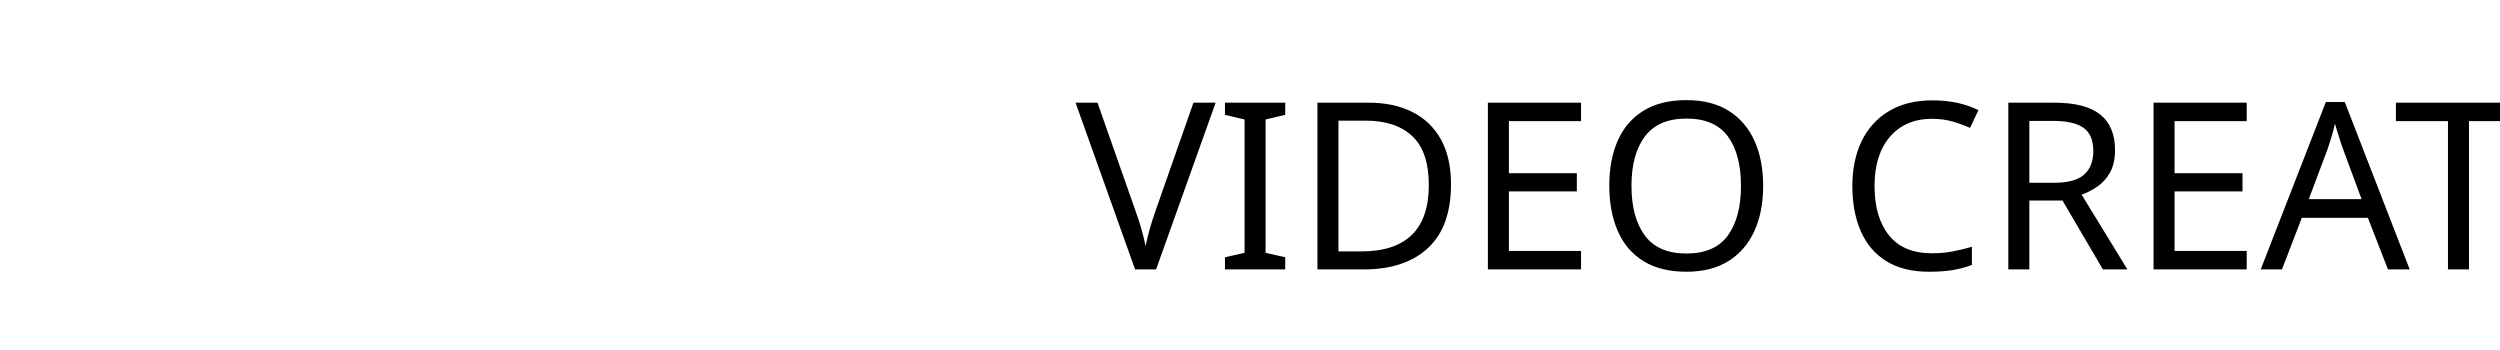
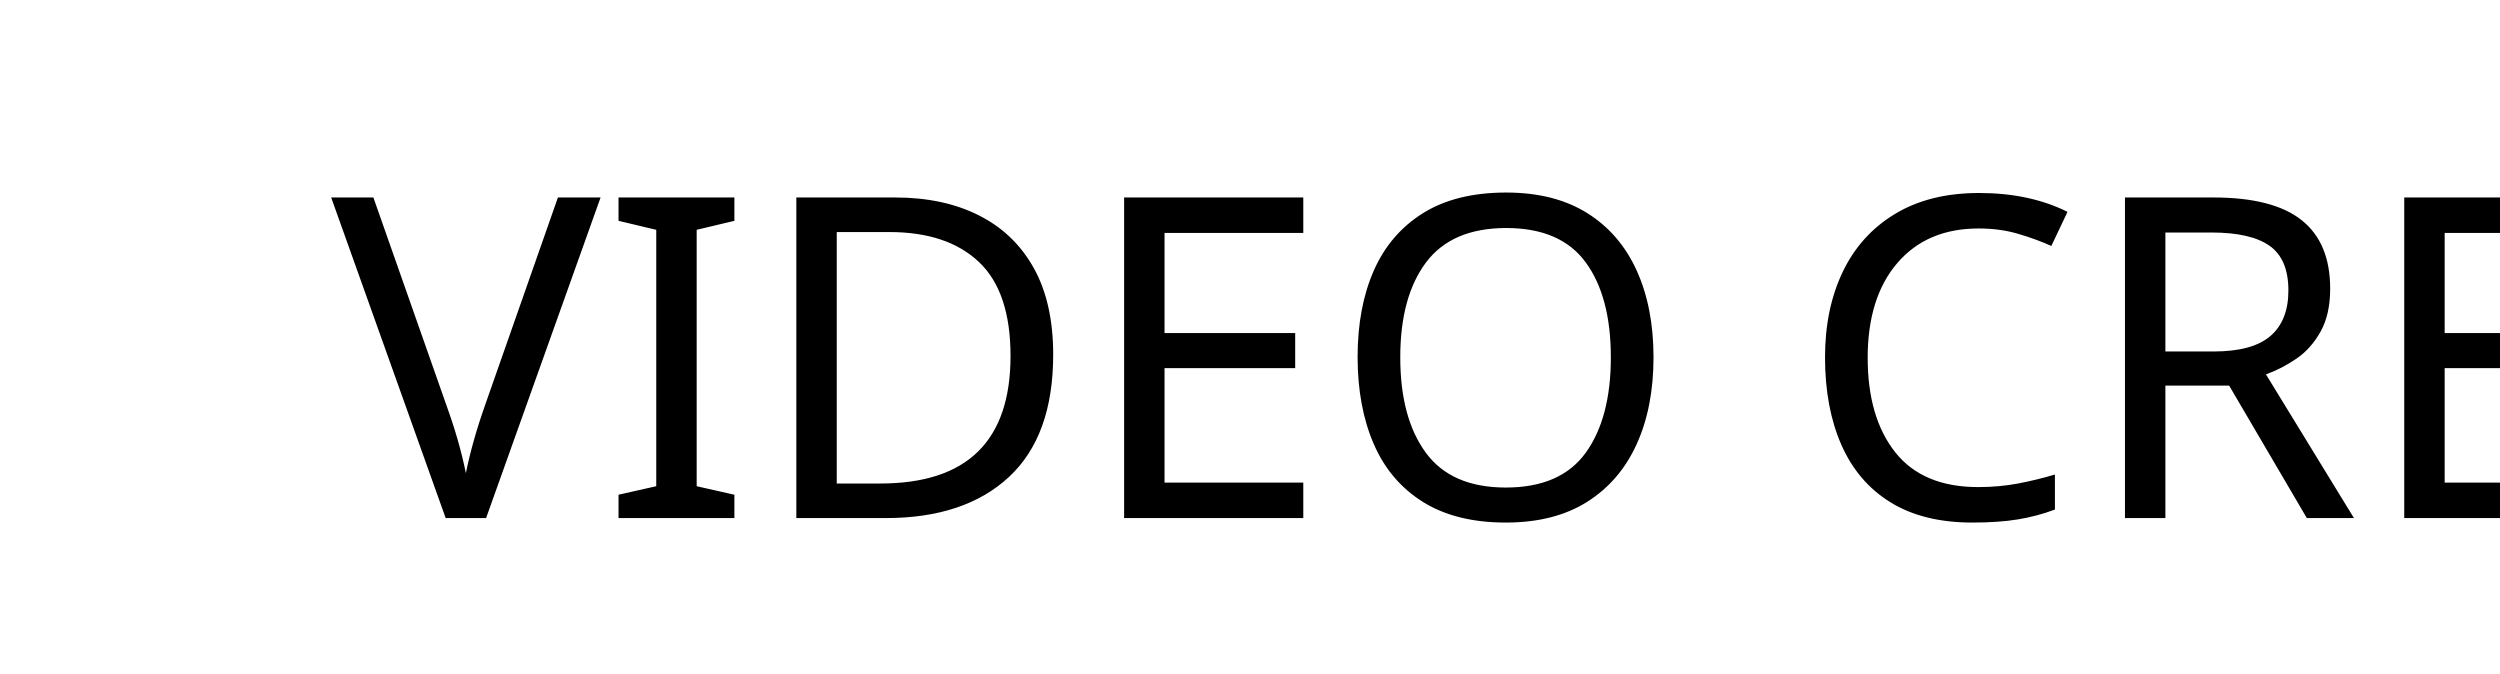
- <svg xmlns="http://www.w3.org/2000/svg" version="1.1" id="レイヤー_1" x="0px" y="0px" width="500px" height="70px" viewBox="0 0 500 300" style="enable-background:new 0 0 500 300;" xml:space="preserve">
+ <svg xmlns="http://www.w3.org/2000/svg" version="1.1" id="レイヤー_1" x="0px" y="0px" width="260px" height="70px" viewBox="260 0 500 300" style="enable-background:new 0 0 500 300;" xml:space="preserve">
  <style type="text/css">
	.st0{font-family:'AmericanOak-Serif';}
	.st1{font-size:200.131px;}
	.st2{display:none;enable-background:new    ;}
	.st3{display:inline;}
	.st4{font-size:103.796px;}
	.st5{display:none;}
</style>
  <text transform="matrix(1 0 0 1 100.4673 230.9121)" class="st0 st1">VIDEO CREATORS</text>
  <g class="st2">
    <path class="st3" d="M57.9,115.8v0.8c0,0.3-0.1,0.4-0.4,0.4h-0.4c-0.8,0-1.5,0.3-2.1,0.9c-0.6,0.6-1,1.3-1.1,2.2l-9.3,52.8h-6.9   l-9.4-53.4c-0.2-0.8-0.6-1.4-1.2-1.8c-0.6-0.4-1.2-0.7-2-0.7h-0.2c-0.3,0-0.4-0.1-0.4-0.4v-0.8c0-0.3,0.1-0.4,0.4-0.4h16.4   c0.3,0,0.4,0.1,0.4,0.4v0.8c0,0.3-0.1,0.4-0.4,0.4h-0.6c-1.1,0-1.7,0.7-1.7,2.1c0,0.4,0,0.7,0.1,0.8l6.4,36.3l6.3-36.2   c0.1-0.9-0.1-1.6-0.7-2.1c-0.6-0.5-1.3-0.8-2.2-0.8h-0.4c-0.3,0-0.4-0.1-0.4-0.4v-0.8c0-0.3,0.1-0.4,0.4-0.4h9.2   C57.7,115.4,57.9,115.6,57.9,115.8z" />
    <path class="st3" d="M73.3,117.8c-0.4,0.5-0.6,1.1-0.6,2v48.8c0,0.8,0.2,1.5,0.6,2s1,0.7,1.8,0.7h0.4c0.3,0,0.4,0.1,0.4,0.4v0.8   c0,0.3-0.1,0.4-0.4,0.4H59.9c-0.3,0-0.4-0.1-0.4-0.4v-0.8c0-0.3,0.1-0.4,0.4-0.4h0.4c0.8,0,1.4-0.2,1.8-0.7s0.6-1.1,0.6-2v-48.8   c0-0.8-0.2-1.5-0.6-2c-0.4-0.5-1-0.7-1.8-0.7h-0.4c-0.3,0-0.4-0.1-0.4-0.4v-0.8c0-0.3,0.1-0.4,0.4-0.4h15.6c0.3,0,0.4,0.1,0.4,0.4   v0.8c0,0.3-0.1,0.4-0.4,0.4h-0.4C74.3,117.1,73.7,117.3,73.3,117.8z" />
    <path class="st3" d="M105.3,119.6c2.2,2.8,3.9,6.4,5.1,10.8c1.1,4.5,1.7,9.2,1.7,14.2c0,4.9-0.6,9.6-1.7,13.9   c-1.1,4.3-2.8,7.8-5,10.5c-2.2,2.7-4.9,4-8.1,4H80.5c-0.3,0-0.4-0.1-0.4-0.4v-0.8c0-0.3,0.1-0.4,0.4-0.4h0.4c0.8,0,1.4-0.2,1.8-0.7   s0.6-1.1,0.6-2v-48.8c0-0.8-0.2-1.5-0.6-2c-0.4-0.5-1-0.7-1.8-0.7h-0.4c-0.3,0-0.4-0.1-0.4-0.4v-0.8c0-0.3,0.1-0.4,0.4-0.4h16.8   C100.4,115.4,103.1,116.8,105.3,119.6z M101,163.7c0.8-5.1,1.3-11.2,1.3-18.3c0-7.6-0.4-14.2-1.3-19.8c-0.9-5.7-2.1-8.5-3.6-8.5   h-4.1v54.2h4.1C98.9,171.3,100.1,168.7,101,163.7z" />
    <path class="st3" d="M147,115.8v7.9c0,0.3-0.1,0.4-0.4,0.4h-0.8c-0.3,0-0.4-0.1-0.4-0.4v-0.1c0-2.1-0.6-3.7-1.7-4.8   s-2.8-1.7-4.8-1.7h-4.9c-0.8,0-1.4,0.2-1.8,0.7c-0.4,0.5-0.6,1.1-0.6,2v22.8h1.9c2.1,0,3.7-0.6,4.8-1.8c1.1-1.2,1.7-2.8,1.7-4.8   V136c0-0.3,0.1-0.4,0.4-0.4h0.8c0.3,0,0.4,0.1,0.4,0.4v14.9c0,0.3-0.1,0.4-0.4,0.4h-0.8c-0.3,0-0.4-0.1-0.4-0.4v-0.1   c0-2.1-0.6-3.7-1.7-4.8c-1.1-1.2-2.8-1.7-4.8-1.7h-1.9v24.3c0,0.8,0.2,1.5,0.6,2s1,0.7,1.8,0.7h4.9c2.1,0,3.7-0.6,4.8-1.8   c1.1-1.2,1.7-2.8,1.7-4.8v-0.1c0-0.3,0.1-0.4,0.4-0.4h0.8c0.3,0,0.4,0.1,0.4,0.4v7.9c0,0.3-0.1,0.4-0.4,0.4h-27.9   c-0.3,0-0.4-0.1-0.4-0.4v-0.8c0-0.3,0.1-0.4,0.4-0.4h0.4c0.8,0,1.4-0.2,1.8-0.7s0.6-1.1,0.6-2v-48.8c0-0.8-0.2-1.5-0.6-2   c-0.4-0.5-1-0.7-1.8-0.7h-0.4c-0.3,0-0.4-0.1-0.4-0.4v-0.8c0-0.3,0.1-0.4,0.4-0.4h27.9C146.9,115.4,147,115.6,147,115.8z" />
    <path class="st3" d="M155.8,170.3c-2.6-2.2-3.9-5.1-3.9-8.9v-34.5c0-3.7,1.3-6.7,3.9-8.9c2.6-2.2,6.1-3.3,10.6-3.3   c4.5,0,8,1.1,10.6,3.3c2.6,2.2,3.9,5.1,3.9,8.9v34.5c0,3.8-1.3,6.7-3.9,8.9c-2.6,2.2-6.1,3.2-10.6,3.2   C161.9,173.6,158.4,172.5,155.8,170.3z M171.1,161.4v-34.5c0-7-1.5-10.5-4.6-10.5c-3.1,0-4.7,3.5-4.7,10.5v34.5   c0,3.7,0.4,6.3,1.2,8c0.8,1.7,2,2.5,3.5,2.5C169.5,171.9,171.1,168.4,171.1,161.4z" />
    <path class="st3" d="M219.3,171.7c3.6,0,6.3-1.3,8.3-3.9c1.9-2.6,2.9-5.9,2.9-10c0-0.3,0.1-0.4,0.4-0.4h0.8c0.3,0,0.4,0.1,0.4,0.4   c0,2.5-0.4,5-1.3,7.3c-0.9,2.4-2.3,4.3-4.2,5.9s-4.4,2.3-7.3,2.3c-4.5,0-8.1-1.1-10.7-3.2c-2.6-2.2-3.9-5.1-3.9-8.9v-34   c0-3.8,1.3-6.7,3.9-8.9c2.6-2.2,6.1-3.2,10.7-3.2c1.6,0,2.9,0.2,3.9,0.5c1,0.4,2,0.9,3.2,1.5c0.4,0.3,0.8,0.5,1.2,0.7   c0.4,0.2,0.8,0.3,1.2,0.3c0.5,0,0.9-0.2,1.2-0.6s0.5-1,0.5-1.7c0-0.3,0.1-0.4,0.4-0.4h0.8c0.3,0,0.4,0.1,0.4,0.4v14.8   c0,0.3-0.1,0.4-0.4,0.4h-0.8c-0.3,0-0.4-0.1-0.4-0.4c0-2.6-0.5-4.9-1.4-7.1c-1-2.1-2.3-3.8-4-5c-1.7-1.2-3.6-1.8-5.7-1.8   c-3.1,0-4.7,3.5-4.7,10.5v34C214.6,168.2,216.1,171.7,219.3,171.7z" />
    <path class="st3" d="M273,171.7v0.8c0,0.3-0.1,0.4-0.4,0.4H257c-0.3,0-0.4-0.1-0.4-0.4v-0.8c0-0.3,0.1-0.4,0.4-0.4h0.4   c0.5,0,0.9-0.2,1.2-0.5c0.3-0.3,0.4-0.7,0.4-1.3c0-0.4-0.1-0.9-0.2-1.4l-9.4-22.4v22.8c0,0.8,0.2,1.5,0.6,2c0.4,0.5,1,0.7,1.8,0.7   h0.4c0.3,0,0.4,0.1,0.4,0.4v0.8c0,0.3-0.1,0.4-0.4,0.4h-15.6c-0.3,0-0.4-0.1-0.4-0.4v-0.8c0-0.3,0.1-0.4,0.4-0.4h0.4   c0.8,0,1.4-0.2,1.8-0.7c0.4-0.5,0.6-1.1,0.6-2v-48.8c0-0.8-0.2-1.5-0.6-2c-0.4-0.5-1-0.7-1.8-0.7h-0.4c-0.3,0-0.4-0.1-0.4-0.4v-0.8   c0-0.3,0.1-0.4,0.4-0.4h16c3.7,0,6.8,0.7,9.4,2.1c2.6,1.4,4.5,3.2,5.8,5.5c1.3,2.2,2,4.7,2,7.2c0,3.2-1,6.1-3,8.9   c-2,2.7-4.8,4.7-8.4,5.7l10.8,24.9c0.8,1,1.8,1.6,3,1.6h0.4C272.8,171.3,273,171.4,273,171.7z M249.3,117.1v27h2.5   c2.5,0,4.5-1.4,6-4.3c1.5-2.9,2.2-6.2,2.2-10c0-3.5-0.6-6.5-1.9-9c-1.3-2.5-3.1-3.7-5.4-3.7H249.3z" />
    <path class="st3" d="M303.4,115.8v7.9c0,0.3-0.1,0.4-0.4,0.4h-0.8c-0.3,0-0.4-0.1-0.4-0.4v-0.1c0-2.1-0.6-3.7-1.7-4.8   c-1.2-1.1-2.8-1.7-4.8-1.7h-4.9c-0.8,0-1.4,0.2-1.8,0.7c-0.4,0.5-0.6,1.1-0.6,2v22.8h1.9c2.1,0,3.7-0.6,4.8-1.8   c1.1-1.2,1.7-2.8,1.7-4.8V136c0-0.3,0.1-0.4,0.4-0.4h0.8c0.3,0,0.4,0.1,0.4,0.4v14.9c0,0.3-0.1,0.4-0.4,0.4h-0.8   c-0.3,0-0.4-0.1-0.4-0.4v-0.1c0-2.1-0.6-3.7-1.7-4.8c-1.2-1.2-2.8-1.7-4.8-1.7h-1.9v24.3c0,0.8,0.2,1.5,0.6,2   c0.4,0.5,1,0.7,1.8,0.7h4.9c2.1,0,3.7-0.6,4.8-1.8c1.1-1.2,1.7-2.8,1.7-4.8v-0.1c0-0.3,0.1-0.4,0.4-0.4h0.8c0.3,0,0.4,0.1,0.4,0.4   v7.9c0,0.3-0.1,0.4-0.4,0.4H275c-0.3,0-0.4-0.1-0.4-0.4v-0.8c0-0.3,0.1-0.4,0.4-0.4h0.4c0.8,0,1.4-0.2,1.8-0.7   c0.4-0.5,0.6-1.1,0.6-2v-48.8c0-0.8-0.2-1.5-0.6-2c-0.4-0.5-1-0.7-1.8-0.7H275c-0.3,0-0.4-0.1-0.4-0.4v-0.8c0-0.3,0.1-0.4,0.4-0.4   H303C303.2,115.4,303.4,115.6,303.4,115.8z" />
    <path class="st3" d="M339,171.7v0.8c0,0.3-0.1,0.4-0.4,0.4h-16.4c-0.3,0-0.4-0.1-0.4-0.4v-0.8c0-0.3,0.1-0.4,0.4-0.4h0.6   c1.1,0,1.7-0.7,1.7-2.1c0-0.4,0-0.7-0.1-0.8l-1.6-9.3h-9.4l-1.7,9.4c-0.1,0.3-0.1,0.7-0.1,1.1c0,0.5,0.1,0.9,0.3,1.2   c0.2,0.2,0.6,0.4,1.2,0.4h0.4c0.3,0,0.4,0.1,0.4,0.4v0.8c0,0.3-0.1,0.4-0.4,0.4h-7.6c-0.3,0-0.4-0.1-0.4-0.4v-0.8   c0-0.3,0.1-0.4,0.4-0.4h0.4c0.8,0,1.5-0.3,2.1-0.9c0.6-0.6,1-1.3,1.2-2.2l9.3-52.8h6.9l9.4,53.4c0.2,0.8,0.6,1.4,1.2,1.8   c0.6,0.4,1.2,0.7,2,0.7h0.2C338.9,171.3,339,171.4,339,171.7z M322.4,157.1l-4.4-25l-4.4,25H322.4z" />
    <path class="st3" d="M372.3,115.8v7.9c0,0.3-0.1,0.4-0.4,0.4H371c-0.3,0-0.4-0.1-0.4-0.4v-0.1c0-2.1-0.6-3.7-1.7-4.8   c-1.2-1.1-2.8-1.7-4.8-1.7h-0.8c-0.8,0-1.4,0.2-1.8,0.7c-0.4,0.5-0.6,1.1-0.6,2v48.8c0,0.8,0.2,1.5,0.6,2c0.4,0.5,1,0.7,1.8,0.7   h0.4c0.3,0,0.4,0.1,0.4,0.4v0.8c0,0.3-0.1,0.4-0.4,0.4H348c-0.3,0-0.4-0.1-0.4-0.4v-0.8c0-0.3,0.1-0.4,0.4-0.4h0.4   c0.8,0,1.4-0.2,1.8-0.7c0.4-0.5,0.6-1.1,0.6-2v-48.8c0-0.8-0.2-1.5-0.6-2c-0.4-0.5-1-0.7-1.8-0.7h-0.8c-2,0-3.6,0.6-4.8,1.7   c-1.2,1.1-1.8,2.8-1.8,4.8v0.1c0,0.3-0.1,0.4-0.4,0.4h-0.8c-0.3,0-0.4-0.1-0.4-0.4v-7.9c0-0.3,0.1-0.4,0.4-0.4h32   C372.1,115.4,372.3,115.6,372.3,115.8z" />
    <path class="st3" d="M378.6,170.3c-2.6-2.2-3.9-5.1-3.9-8.9v-34.5c0-3.7,1.3-6.7,3.9-8.9c2.6-2.2,6.1-3.3,10.6-3.3   c4.5,0,8,1.1,10.6,3.3c2.6,2.2,3.9,5.1,3.9,8.9v34.5c0,3.8-1.3,6.7-3.9,8.9c-2.6,2.2-6.1,3.2-10.6,3.2   C384.7,173.6,381.2,172.5,378.6,170.3z M393.9,161.4v-34.5c0-7-1.5-10.5-4.6-10.5c-3.1,0-4.7,3.5-4.7,10.5v34.5   c0,3.7,0.4,6.3,1.2,8c0.8,1.7,2,2.5,3.5,2.5C392.3,171.9,393.9,168.4,393.9,161.4z" />
    <path class="st3" d="M444.6,171.7v0.8c0,0.3-0.1,0.4-0.4,0.4h-15.6c-0.3,0-0.4-0.1-0.4-0.4v-0.8c0-0.3,0.1-0.4,0.4-0.4h0.4   c0.5,0,0.9-0.2,1.2-0.5c0.3-0.3,0.4-0.7,0.4-1.3c0-0.4-0.1-0.9-0.2-1.4l-9.4-22.4v22.8c0,0.8,0.2,1.5,0.6,2c0.4,0.5,1,0.7,1.8,0.7   h0.4c0.3,0,0.4,0.1,0.4,0.4v0.8c0,0.3-0.1,0.4-0.4,0.4h-15.6c-0.3,0-0.4-0.1-0.4-0.4v-0.8c0-0.3,0.1-0.4,0.4-0.4h0.4   c0.8,0,1.4-0.2,1.8-0.7c0.4-0.5,0.6-1.1,0.6-2v-48.8c0-0.8-0.2-1.5-0.6-2c-0.4-0.5-1-0.7-1.8-0.7h-0.4c-0.3,0-0.4-0.1-0.4-0.4v-0.8   c0-0.3,0.1-0.4,0.4-0.4h16c3.7,0,6.8,0.7,9.4,2.1c2.6,1.4,4.5,3.2,5.8,5.5c1.3,2.2,2,4.7,2,7.2c0,3.2-1,6.1-3,8.9   c-2,2.7-4.8,4.7-8.4,5.7l10.8,24.9c0.8,1,1.8,1.6,3,1.6h0.4C444.5,171.3,444.6,171.4,444.6,171.7z M421,117.1v27h2.5   c2.5,0,4.5-1.4,6-4.3c1.5-2.9,2.2-6.2,2.2-10c0-3.5-0.6-6.5-1.9-9c-1.3-2.5-3.1-3.7-5.4-3.7H421z" />
    <path class="st3" d="M454.6,130c1.5,1.9,3.7,4.4,6.8,7.4c2.6,2.6,4.7,4.8,6.3,6.6c1.6,1.8,3,3.9,4.1,6.2c1.1,2.3,1.7,4.7,1.7,7.2   c0,2.6-0.5,5.1-1.6,7.5c-1,2.4-2.6,4.4-4.8,6s-4.7,2.4-7.8,2.4c-1.2,0-2.2-0.2-3.1-0.5c-0.9-0.3-1.9-0.8-3-1.4   c-1.2-0.7-2.1-1.1-2.8-1.1s-1.1,0.2-1.4,0.6c-0.3,0.4-0.4,0.9-0.4,1.5c0,0.3-0.1,0.4-0.4,0.4h-0.8c-0.3,0-0.4-0.1-0.4-0.4v-15.6   c0-0.3,0.1-0.4,0.4-0.4h0.8c0.3,0,0.4,0.1,0.4,0.4c0,2.1,0.5,4.4,1.5,6.7c1,2.3,2.3,4.3,4,5.8c1.7,1.5,3.4,2.3,5.3,2.3   c1.2,0,2.4-0.3,3.7-1c1.2-0.7,2.3-1.6,3.1-2.8c0.8-1.2,1.2-2.5,1.2-4.1c0-2-0.7-4-2.2-6c-1.5-2-3.7-4.6-6.8-7.8   c-2.6-2.7-4.7-5.1-6.3-7c-1.6-1.9-3-4.1-4.1-6.4c-1.1-2.4-1.7-4.8-1.7-7.3c0-4.3,1.2-7.7,3.5-10.4c2.3-2.7,5.4-4,9.2-4   c1.7,0,3.1,0.2,4.1,0.7c1.1,0.4,2.2,1.1,3.3,1.9c1,0.8,1.8,1.2,2.5,1.2s1.1-0.2,1.4-0.6c0.3-0.4,0.4-0.9,0.4-1.5v-0.4   c0-0.3,0.1-0.4,0.4-0.4h0.8c0.3,0,0.4,0.1,0.4,0.4V131c0,0.3-0.1,0.4-0.4,0.4h-0.8c-0.3,0-0.4-0.1-0.4-0.4v-0.4   c0-2.4-0.6-4.7-1.7-6.8c-1.1-2.1-2.6-3.9-4.5-5.2c-1.8-1.3-3.7-2-5.5-2c-2.1,0-3.7,0.7-4.8,2c-1.2,1.3-1.7,3.1-1.7,5.5   C452.4,126.1,453.2,128,454.6,130z" />
  </g>
  <text transform="matrix(1 0 0 1 6.7809 182.4945)" class="st2 st0 st4">FILM STORAGE</text>
  <g class="st5">
    <path class="st3" d="M45.2,110.4v10c0,0.3-0.2,0.5-0.5,0.5h-1c-0.3,0-0.5-0.2-0.5-0.5v-0.1c0-2.6-0.7-4.7-2.2-6.1s-3.5-2.2-6.1-2.2   h-6.2c-1,0-1.8,0.3-2.3,0.9s-0.8,1.5-0.8,2.5v30.9H28c2.6,0,4.7-0.7,6.1-2.2c1.5-1.5,2.2-3.5,2.2-6.1v-0.1c0-0.3,0.2-0.5,0.5-0.5h1   c0.3,0,0.5,0.2,0.5,0.5v18.9c0,0.3-0.2,0.5-0.5,0.5h-1c-0.3,0-0.5-0.2-0.5-0.5v-0.1c0-2.6-0.7-4.7-2.2-6.1s-3.5-2.2-6.1-2.2h-2.4   V177c0,1,0.3,1.9,0.8,2.5s1.3,0.9,2.3,0.9h0.5c0.3,0,0.5,0.2,0.5,0.5v1c0,0.3-0.2,0.5-0.5,0.5H9.4c-0.3,0-0.5-0.2-0.5-0.5v-1   c0-0.3,0.2-0.5,0.5-0.5h0.5c1,0,1.8-0.3,2.3-0.9c0.5-0.6,0.8-1.5,0.8-2.5v-61.7c0-1-0.3-1.9-0.8-2.5s-1.3-0.9-2.3-0.9H9.4   c-0.3,0-0.5-0.2-0.5-0.5v-1c0-0.3,0.2-0.5,0.5-0.5h35.3C45,109.8,45.2,110,45.2,110.4z" />
    <path class="st3" d="M67.8,112.8c-0.5,0.6-0.8,1.5-0.8,2.5V177c0,1,0.3,1.9,0.8,2.5s1.3,0.9,2.3,0.9h0.5c0.3,0,0.5,0.2,0.5,0.5v1   c0,0.3-0.2,0.5-0.5,0.5H50.9c-0.3,0-0.5-0.2-0.5-0.5v-1c0-0.3,0.2-0.5,0.5-0.5h0.5c1,0,1.8-0.3,2.3-0.9c0.5-0.6,0.8-1.5,0.8-2.5   v-61.7c0-1-0.3-1.9-0.8-2.5s-1.3-0.9-2.3-0.9h-0.5c-0.3,0-0.5-0.2-0.5-0.5v-1c0-0.3,0.2-0.5,0.5-0.5h19.7c0.3,0,0.5,0.2,0.5,0.5v1   c0,0.3-0.2,0.5-0.5,0.5h-0.5C69.1,111.9,68.3,112.2,67.8,112.8z" />
    <path class="st3" d="M107.5,172v10c0,0.3-0.2,0.5-0.5,0.5H75.8c-0.3,0-0.5-0.2-0.5-0.5v-1c0-0.3,0.2-0.5,0.5-0.5h0.5   c1,0,1.8-0.3,2.3-0.9c0.5-0.6,0.8-1.5,0.8-2.5v-61.7c0-1-0.3-1.9-0.8-2.5s-1.3-0.9-2.3-0.9h-0.5c-0.3,0-0.5-0.2-0.5-0.5v-1   c0-0.3,0.2-0.5,0.5-0.5h19.7c0.3,0,0.5,0.2,0.5,0.5v1c0,0.3-0.2,0.5-0.5,0.5H95c-1,0-1.8,0.3-2.3,0.9s-0.8,1.5-0.8,2.5V177   c0,1,0.3,1.9,0.8,2.5s1.3,0.9,2.3,0.9h2.1c2.6,0,4.7-0.7,6.1-2.2c1.5-1.5,2.2-3.5,2.2-6.1V172c0-0.3,0.2-0.5,0.5-0.5h1   C107.3,171.5,107.5,171.7,107.5,172z" />
    <path class="st3" d="M160.8,112.8c-0.5,0.6-0.8,1.5-0.8,2.5V177c0,1,0.3,1.9,0.8,2.5s1.3,0.9,2.3,0.9h0.5c0.3,0,0.5,0.2,0.5,0.5v1   c0,0.3-0.2,0.5-0.5,0.5h-19.7c-0.3,0-0.5-0.2-0.5-0.5v-1c0-0.3,0.2-0.5,0.5-0.5h0.5c1,0,1.8-0.3,2.3-0.9c0.5-0.6,0.8-1.5,0.8-2.5   v-55.5l-9.8,61h-9.3l-11.6-61.1V177c0,1,0.3,1.9,0.8,2.5s1.3,0.9,2.3,0.9h0.5c0.3,0,0.5,0.2,0.5,0.5v1c0,0.3-0.2,0.5-0.5,0.5h-9.3   c-0.3,0-0.5-0.2-0.5-0.5v-1c0-0.3,0.2-0.5,0.5-0.5h0.5c1,0,1.8-0.3,2.3-0.9c0.5-0.6,0.8-1.5,0.8-2.5v-61.7c0-1-0.3-1.9-0.8-2.5   s-1.3-0.9-2.3-0.9h-0.5c-0.3,0-0.5-0.2-0.5-0.5v-1c0-0.3,0.2-0.5,0.5-0.5h16l11,57.9l9.2-57.9h16.3c0.3,0,0.5,0.2,0.5,0.5v1   c0,0.3-0.2,0.5-0.5,0.5h-0.5C162.1,111.9,161.3,112.2,160.8,112.8z" />
    <path class="st3" d="M203.7,128.2c1.8,2.4,4.7,5.5,8.6,9.3c3.3,3.3,6,6,8,8.4c2,2.3,3.7,4.9,5.2,7.8s2.2,6,2.2,9.1   c0,3.3-0.7,6.4-2,9.5s-3.3,5.6-6,7.6s-6,3-9.9,3c-1.5,0-2.8-0.2-3.9-0.6c-1.1-0.4-2.4-1-3.8-1.8c-1.5-0.9-2.7-1.3-3.5-1.3   s-1.4,0.3-1.8,0.8c-0.3,0.5-0.5,1.2-0.5,1.9c0,0.3-0.2,0.5-0.5,0.5h-1c-0.3,0-0.5-0.2-0.5-0.5v-19.7c0-0.3,0.2-0.5,0.5-0.5h1   c0.3,0,0.5,0.2,0.5,0.5c0,2.7,0.6,5.5,1.9,8.5c1.2,2.9,2.9,5.4,5,7.3c2.1,1.9,4.3,2.9,6.7,2.9c1.5,0,3.1-0.4,4.6-1.2   c1.6-0.8,2.9-2,3.9-3.5s1.6-3.2,1.6-5.1c0-2.5-0.9-5-2.8-7.5c-1.8-2.5-4.7-5.8-8.6-9.8c-3.3-3.5-6-6.4-8-8.9s-3.7-5.2-5.2-8.1   c-1.5-3-2.2-6.1-2.2-9.2c0-5.4,1.5-9.8,4.4-13.1c2.9-3.4,6.8-5,11.7-5c2.1,0,3.9,0.3,5.2,0.8c1.3,0.6,2.8,1.3,4.2,2.4   c1.2,1,2.3,1.6,3.1,1.6s1.4-0.3,1.8-0.8c0.3-0.5,0.5-1.2,0.5-1.9v-0.5c0-0.3,0.2-0.5,0.5-0.5h1c0.3,0,0.5,0.2,0.5,0.5v18.7   c0,0.3-0.2,0.5-0.5,0.5h-1c-0.3,0-0.5-0.2-0.5-0.5V129c0-3-0.7-5.9-2.2-8.6s-3.3-4.9-5.7-6.5c-2.3-1.7-4.7-2.5-7-2.5   c-2.6,0-4.7,0.8-6.1,2.5c-1.5,1.7-2.2,4-2.2,7C201,123.3,201.9,125.8,203.7,128.2z" />
    <path class="st3" d="M272.3,110.4v10c0,0.3-0.2,0.5-0.5,0.5h-1c-0.3,0-0.5-0.2-0.5-0.5v-0.1c0-2.6-0.7-4.7-2.2-6.1   s-3.5-2.2-6.1-2.2h-1c-1,0-1.8,0.3-2.3,0.9s-0.8,1.5-0.8,2.5V177c0,1,0.3,1.9,0.8,2.5s1.3,0.9,2.3,0.9h0.5c0.3,0,0.5,0.2,0.5,0.5v1   c0,0.3-0.2,0.5-0.5,0.5h-19.7c-0.3,0-0.5-0.2-0.5-0.5v-1c0-0.3,0.2-0.5,0.5-0.5h0.5c1,0,1.8-0.3,2.3-0.9c0.5-0.6,0.8-1.5,0.8-2.5   v-61.7c0-1-0.3-1.9-0.8-2.5s-1.3-0.9-2.3-0.9h-1c-2.6,0-4.6,0.7-6.1,2.2s-2.2,3.5-2.2,6.1v0.1c0,0.3-0.2,0.5-0.5,0.5h-1   c-0.3,0-0.5-0.2-0.5-0.5v-10c0-0.3,0.2-0.5,0.5-0.5H272C272.1,109.8,272.3,110,272.3,110.4z" />
    <path class="st3" d="M280.3,179.2c-3.3-2.7-4.9-6.5-4.9-11.3v-43.6c0-4.7,1.6-8.4,4.9-11.2c3.3-2.8,7.8-4.2,13.4-4.2   s10.1,1.4,13.4,4.2c3.3,2.8,4.9,6.5,4.9,11.2V168c0,4.8-1.6,8.5-4.9,11.3c-3.3,2.7-7.7,4.1-13.3,4.1   C288,183.3,283.5,182,280.3,179.2z M299.6,168v-43.6c0-8.9-1.9-13.3-5.8-13.3s-5.9,4.4-5.9,13.3V168c0,4.6,0.5,8,1.5,10.1   s2.5,3.2,4.4,3.2C297.6,181.2,299.6,176.8,299.6,168z" />
    <path class="st3" d="M363.7,180.9v1c0,0.3-0.2,0.5-0.5,0.5h-19.7c-0.3,0-0.5-0.2-0.5-0.5v-1c0-0.3,0.2-0.5,0.5-0.5h0.5   c0.6,0,1.1-0.2,1.5-0.6c0.3-0.4,0.5-0.9,0.5-1.6c0-0.6-0.1-1.1-0.3-1.8l-11.8-28.3V177c0,1,0.3,1.9,0.8,2.5s1.3,0.9,2.3,0.9h0.5   c0.3,0,0.5,0.2,0.5,0.5v1c0,0.3-0.2,0.5-0.5,0.5h-19.7c-0.3,0-0.5-0.2-0.5-0.5v-1c0-0.3,0.2-0.5,0.5-0.5h0.5c1,0,1.8-0.3,2.3-0.9   c0.5-0.6,0.8-1.5,0.8-2.5v-61.7c0-1-0.3-1.9-0.8-2.5s-1.3-0.9-2.3-0.9h-0.5c-0.3,0-0.5-0.2-0.5-0.5v-1c0-0.3,0.2-0.5,0.5-0.5H338   c4.6,0,8.6,0.9,11.8,2.6c3.3,1.8,5.7,4.1,7.4,6.9c1.7,2.8,2.5,5.9,2.5,9.1c0,4-1.3,7.8-3.8,11.2c-2.5,3.5-6.1,5.9-10.6,7.3   l13.6,31.4c1,1.3,2.2,2,3.8,2h0.5C363.6,180.4,363.7,180.6,363.7,180.9z M333.8,111.9V146h3.1c3.2,0,5.7-1.8,7.5-5.4   c1.8-3.6,2.8-7.8,2.8-12.6c0-4.4-0.8-8.2-2.4-11.4c-1.6-3.1-3.9-4.7-6.9-4.7H333.8z" />
    <path class="st3" d="M405.7,180.9v1c0,0.3-0.2,0.5-0.5,0.5h-20.8c-0.3,0-0.5-0.2-0.5-0.5v-1c0-0.3,0.2-0.5,0.5-0.5h0.7   c1.5,0,2.2-0.9,2.2-2.6c0-0.5,0-0.8-0.1-1l-2.1-11.7h-11.9L371,177c-0.1,0.3-0.1,0.8-0.1,1.5s0.1,1.2,0.4,1.5s0.8,0.5,1.5,0.5h0.5   c0.3,0,0.5,0.2,0.5,0.5v1c0,0.3-0.2,0.5-0.5,0.5h-9.5c-0.3,0-0.5-0.2-0.5-0.5v-1c0-0.3,0.2-0.5,0.5-0.5h0.5c1,0,1.9-0.4,2.7-1.1   c0.8-0.7,1.2-1.6,1.5-2.8l11.7-66.7h8.7l11.9,67.5c0.3,1,0.8,1.7,1.5,2.3s1.6,0.8,2.5,0.8h0.3C405.5,180.4,405.7,180.6,405.7,180.9   z M384.7,162.5l-5.6-31.6l-5.5,31.6H384.7z" />
    <path class="st3" d="M450.1,151.5v1c0,0.3-0.2,0.5-0.5,0.5H449c-1,0-1.8,0.3-2.3,0.9c-0.5,0.6-0.8,1.5-0.8,2.5V168   c0,4.8-1.6,8.5-4.9,11.3c-3.3,2.7-7.7,4.1-13.3,4.1c-5.7,0-10.2-1.4-13.5-4.1c-3.3-2.7-4.9-6.5-4.9-11.3v-43.6   c0-4.8,1.6-8.5,4.9-11.3c3.3-2.7,7.7-4.1,13.5-4.1c2.1,0,3.8,0.2,5.1,0.5c1.3,0.3,2.6,0.8,3.9,1.3c0.2,0.1,0.6,0.2,1.2,0.5   c0.6,0.2,1.2,0.4,1.8,0.4c0.4,0,0.9-0.2,1.3-0.6c0.5-0.4,0.7-0.8,0.7-1.2c0-0.3,0.2-0.5,0.5-0.5h1c0.3,0,0.5,0.2,0.5,0.5v18.7   c0,0.3-0.2,0.5-0.5,0.5h-1c-0.3,0-0.5-0.2-0.5-0.5c0-3.3-0.6-6.2-1.8-8.9c-1.2-2.7-2.9-4.8-5.1-6.3s-4.6-2.3-7.2-2.3   c-3.9,0-5.9,4.4-5.9,13.3V168c0,4.6,0.5,8,1.5,10.1s2.5,3.2,4.4,3.2c3.9,0,5.8-4.4,5.8-13.3v-11.5c0-1-0.3-1.9-0.8-2.5   s-1.3-0.9-2.3-0.9h-0.5c-0.3,0-0.5-0.2-0.5-0.5v-1c0-0.3,0.2-0.5,0.5-0.5h19.7C449.9,150.9,450.1,151.1,450.1,151.5z" />
    <path class="st3" d="M491.6,110.4v10c0,0.3-0.2,0.5-0.5,0.5h-1c-0.3,0-0.5-0.2-0.5-0.5v-0.1c0-2.6-0.7-4.7-2.2-6.1   s-3.5-2.2-6.1-2.2H475c-1,0-1.8,0.3-2.3,0.9s-0.8,1.5-0.8,2.5v28.9h2.4c2.6,0,4.7-0.7,6.1-2.2c1.5-1.5,2.2-3.5,2.2-6.1v-0.1   c0-0.3,0.2-0.5,0.5-0.5h1c0.3,0,0.5,0.2,0.5,0.5v18.9c0,0.3-0.2,0.5-0.5,0.5h-1c-0.3,0-0.5-0.2-0.5-0.5v-0.1c0-2.6-0.7-4.7-2.2-6.1   s-3.5-2.2-6.1-2.2h-2.4V177c0,1,0.3,1.9,0.8,2.5s1.3,0.9,2.3,0.9h6.2c2.6,0,4.7-0.7,6.1-2.2c1.5-1.5,2.2-3.5,2.2-6.1V172   c0-0.3,0.2-0.5,0.5-0.5h1c0.3,0,0.5,0.2,0.5,0.5v10c0,0.3-0.2,0.5-0.5,0.5h-35.3c-0.3,0-0.5-0.2-0.5-0.5v-1c0-0.3,0.2-0.5,0.5-0.5   h0.5c1,0,1.8-0.3,2.3-0.9c0.5-0.6,0.8-1.5,0.8-2.5v-61.7c0-1-0.3-1.9-0.8-2.5s-1.3-0.9-2.3-0.9h-0.5c-0.3,0-0.5-0.2-0.5-0.5v-1   c0-0.3,0.2-0.5,0.5-0.5H491C491.4,109.8,491.6,110,491.6,110.4z" />
  </g>
</svg>
